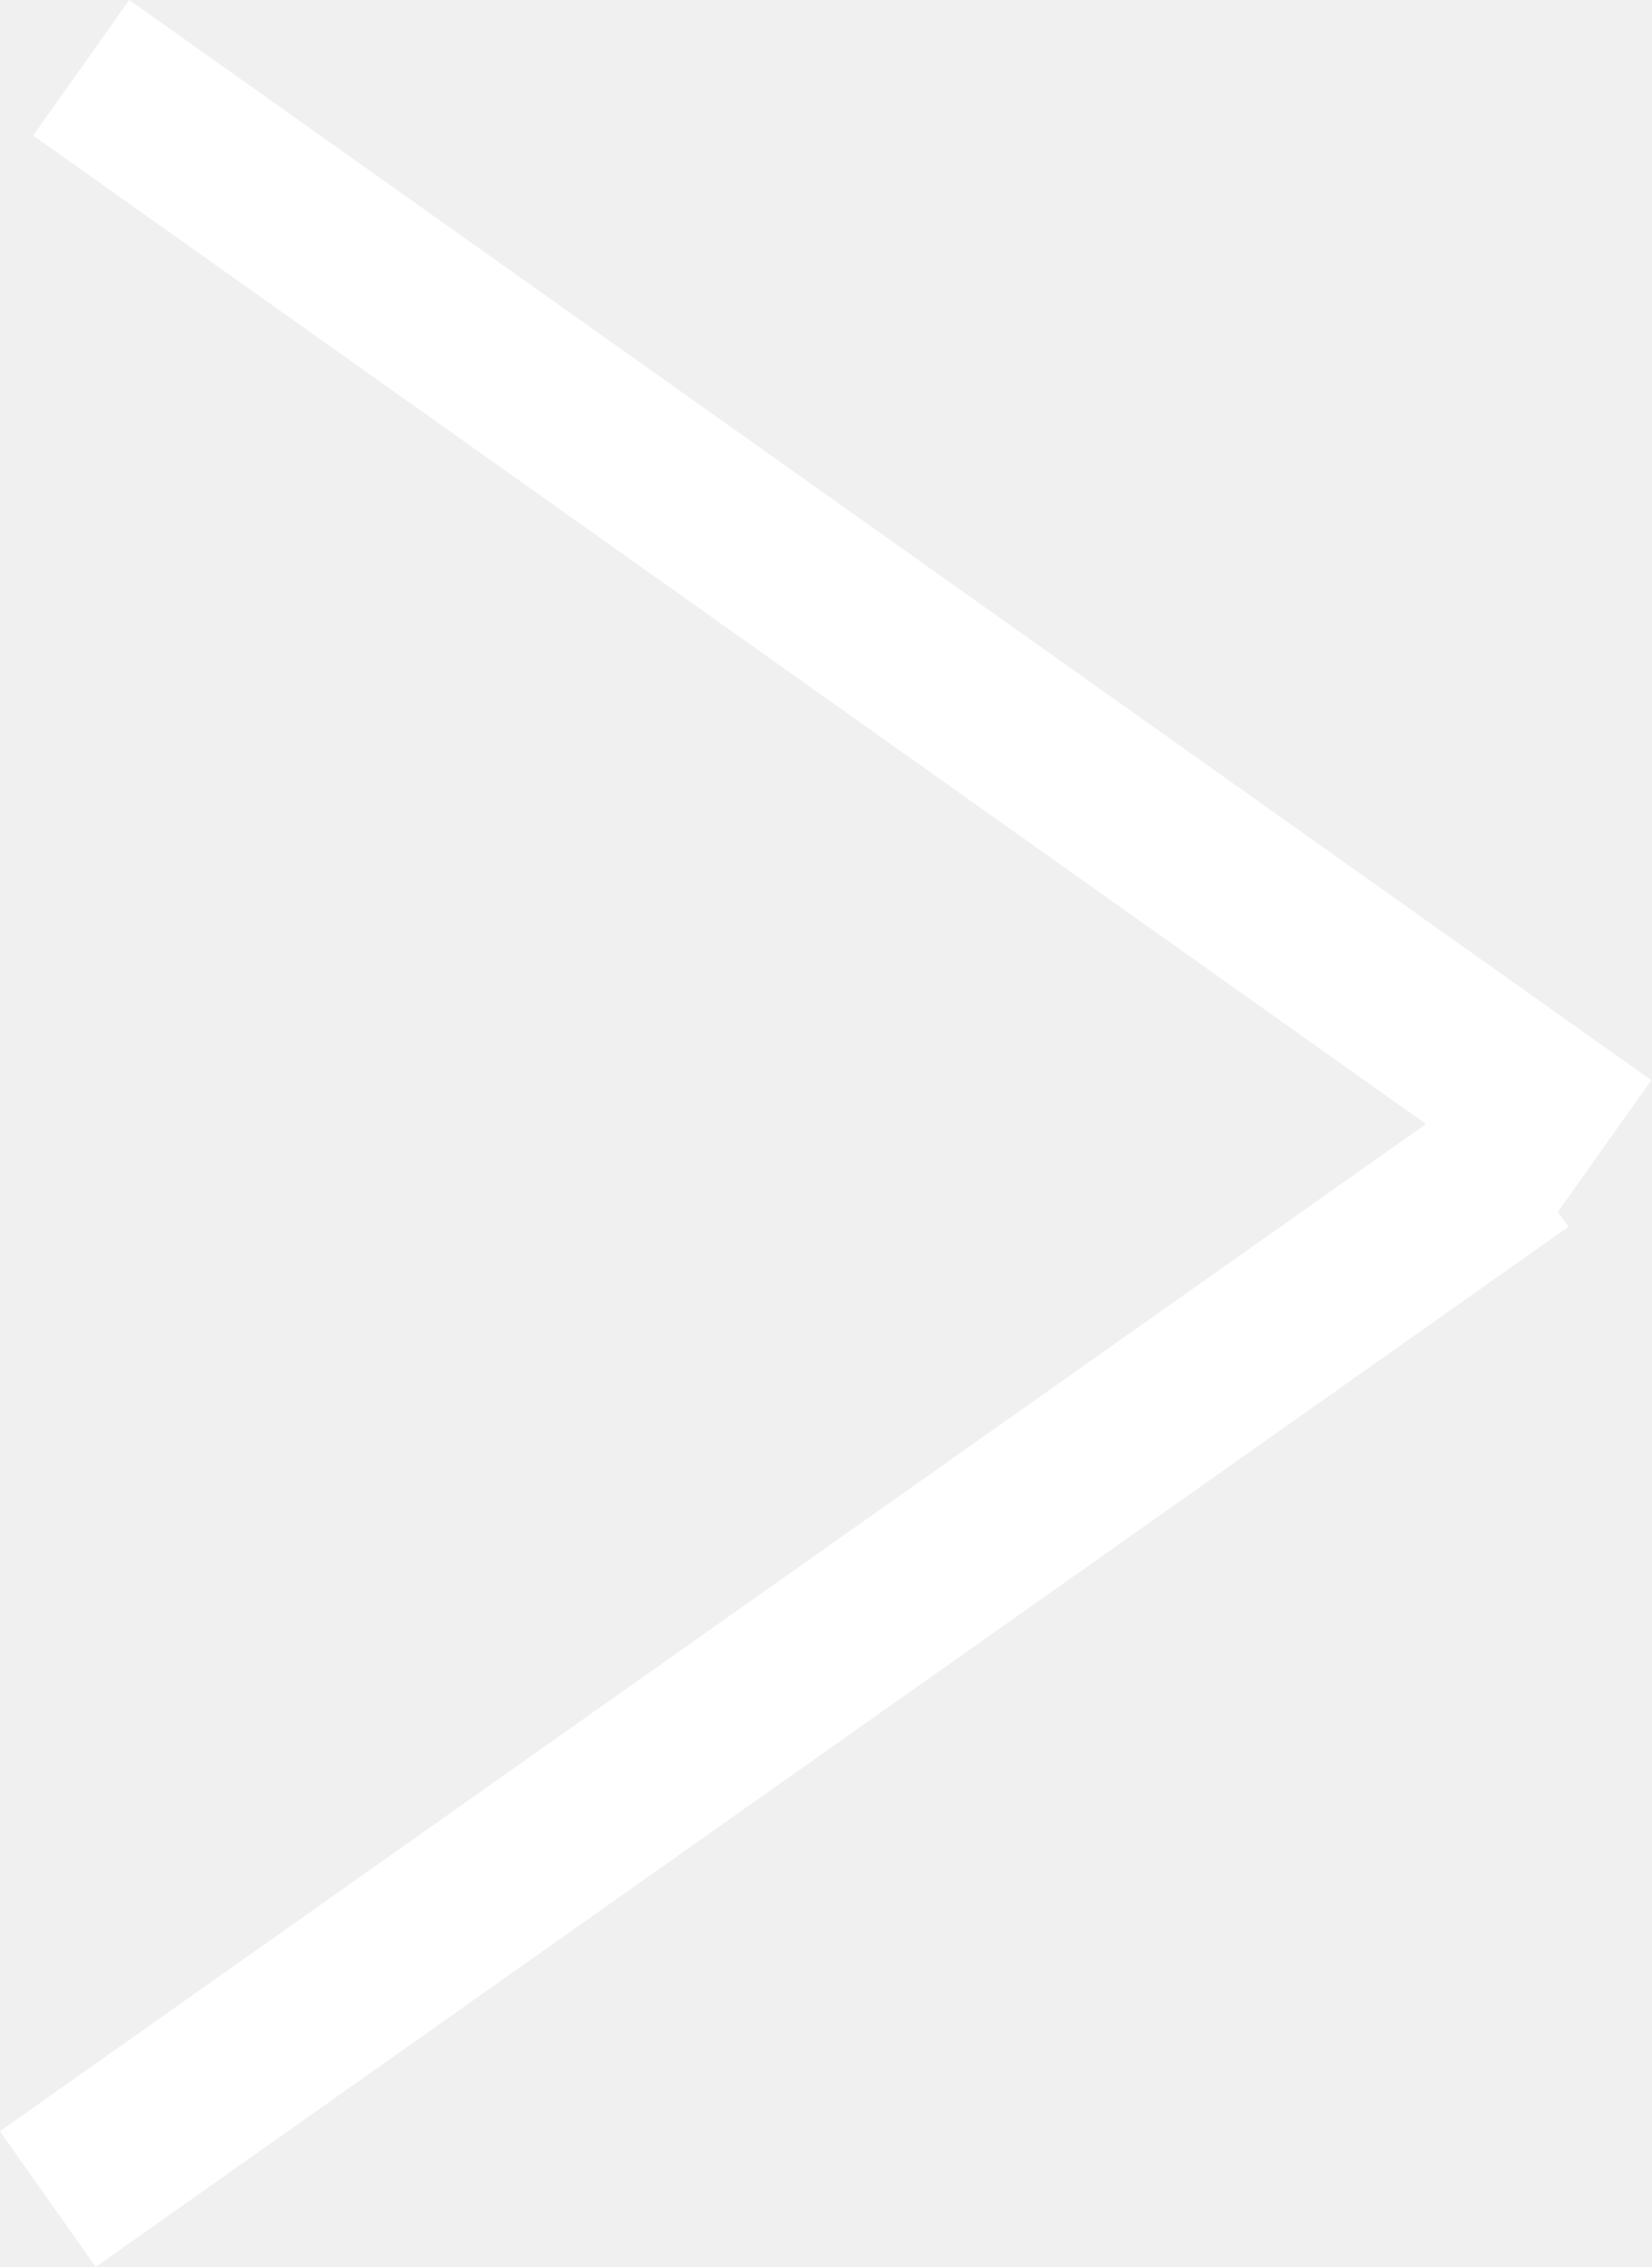
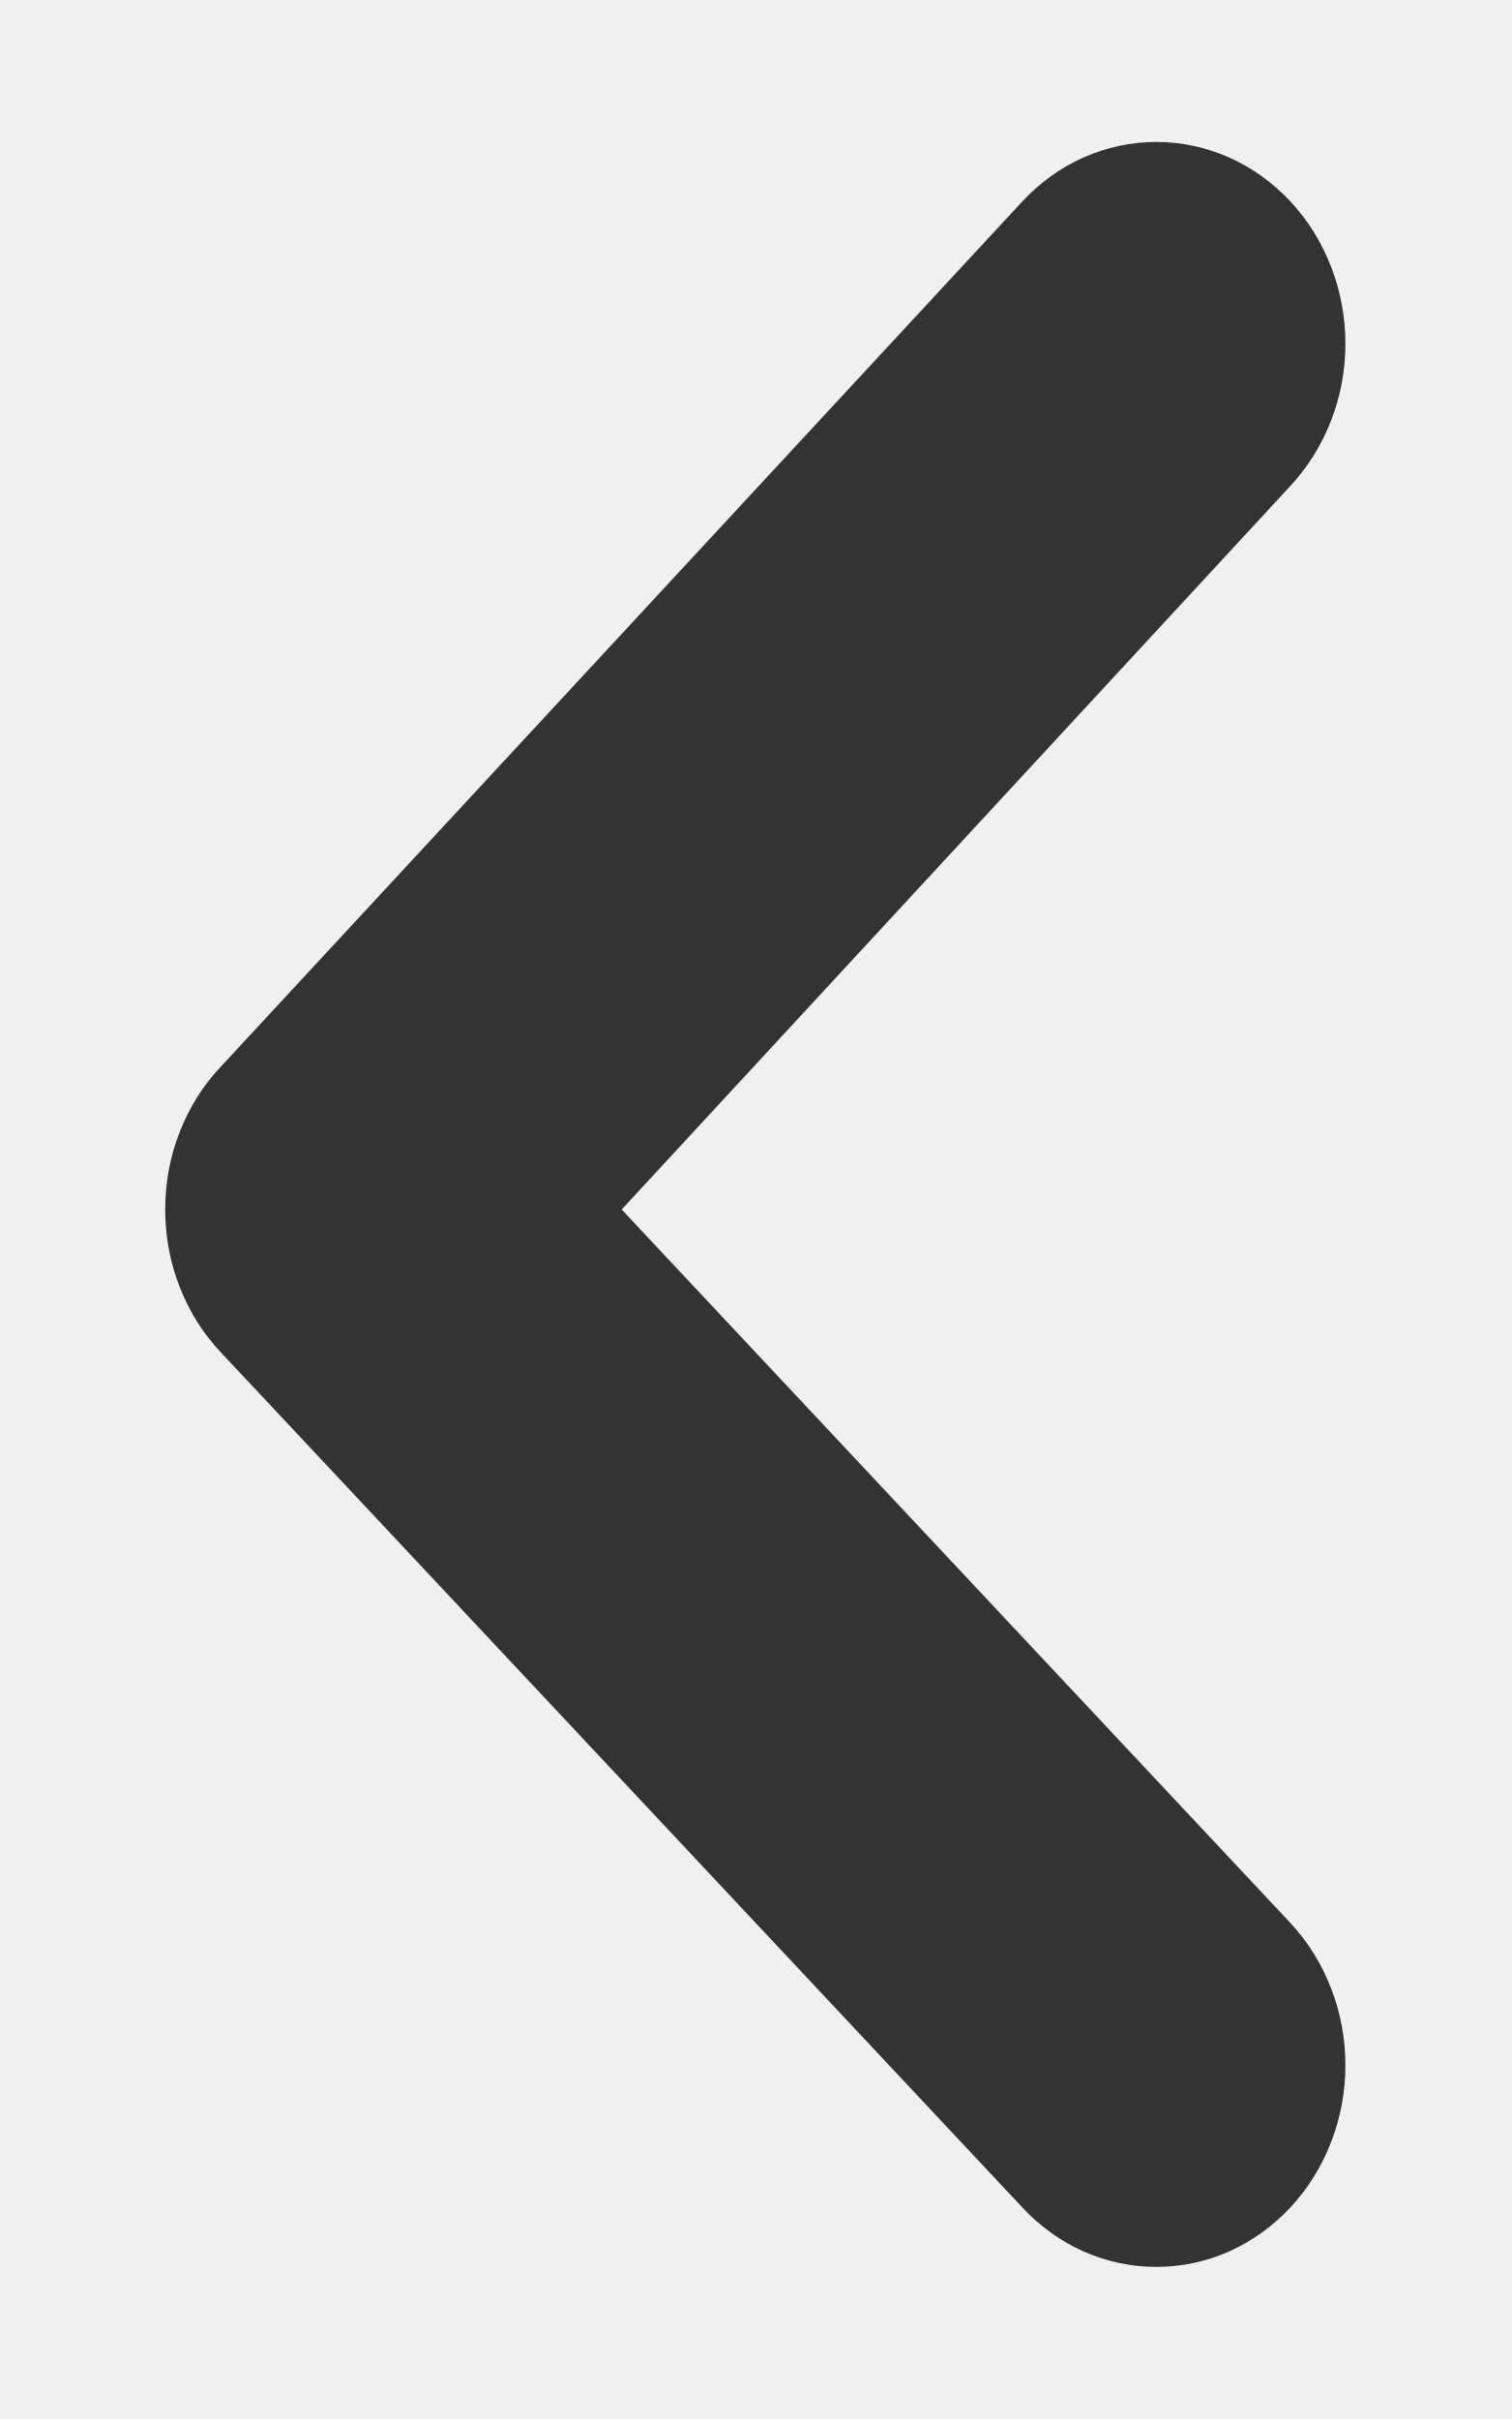
- <svg xmlns="http://www.w3.org/2000/svg" width="9.942" height="13.648" viewBox="0 0 9.942 13.648" fill="none">
-   <defs />
-   <line id="Line 25" x1="0.489" y1="0.408" x2="9.653" y2="6.911" stroke="#FFFFFF" stroke-opacity="1" stroke-width="1" />
-   <line id="Line 26" x1="9.155" y1="6.977" x2="0.288" y2="13.239" stroke="#FFFFFF" stroke-opacity="1" stroke-width="1" />
+ <svg xmlns="http://www.w3.org/2000/svg" width="10" height="16" viewBox="0 0 10 16" fill="none">
+   <g clip-path="url(#clip0_343_1209)">
+     <path d="M8.538 1.333C8.77 1.583 8.901 1.921 8.901 2.273C8.901 2.626 8.77 2.963 8.538 3.213L4.113 8L8.538 12.72C8.77 12.97 8.901 13.308 8.901 13.66C8.901 14.012 8.77 14.35 8.538 14.6C8.421 14.725 8.283 14.824 8.131 14.892C7.978 14.96 7.815 14.994 7.65 14.994C7.485 14.994 7.322 14.96 7.169 14.892C7.017 14.824 6.879 14.725 6.763 14.6L1.463 8.947C1.345 8.823 1.252 8.675 1.189 8.513C1.125 8.35 1.093 8.176 1.093 8C1.093 7.824 1.125 7.65 1.189 7.487C1.252 7.325 1.345 7.177 1.463 7.053L6.763 1.333C6.879 1.208 7.017 1.109 7.169 1.041C7.322 0.974 7.485 0.939 7.65 0.939C7.815 0.939 7.978 0.974 8.131 1.041C8.283 1.109 8.421 1.208 8.538 1.333Z" fill="#333333" />
+   </g>
+   <defs>
+     <clipPath id="clip0_343_1209">
+       <rect width="16" height="10" fill="white" transform="matrix(4.37114e-08 -1 -1 -4.37114e-08 10 16)" />
+     </clipPath>
+   </defs>
</svg>
